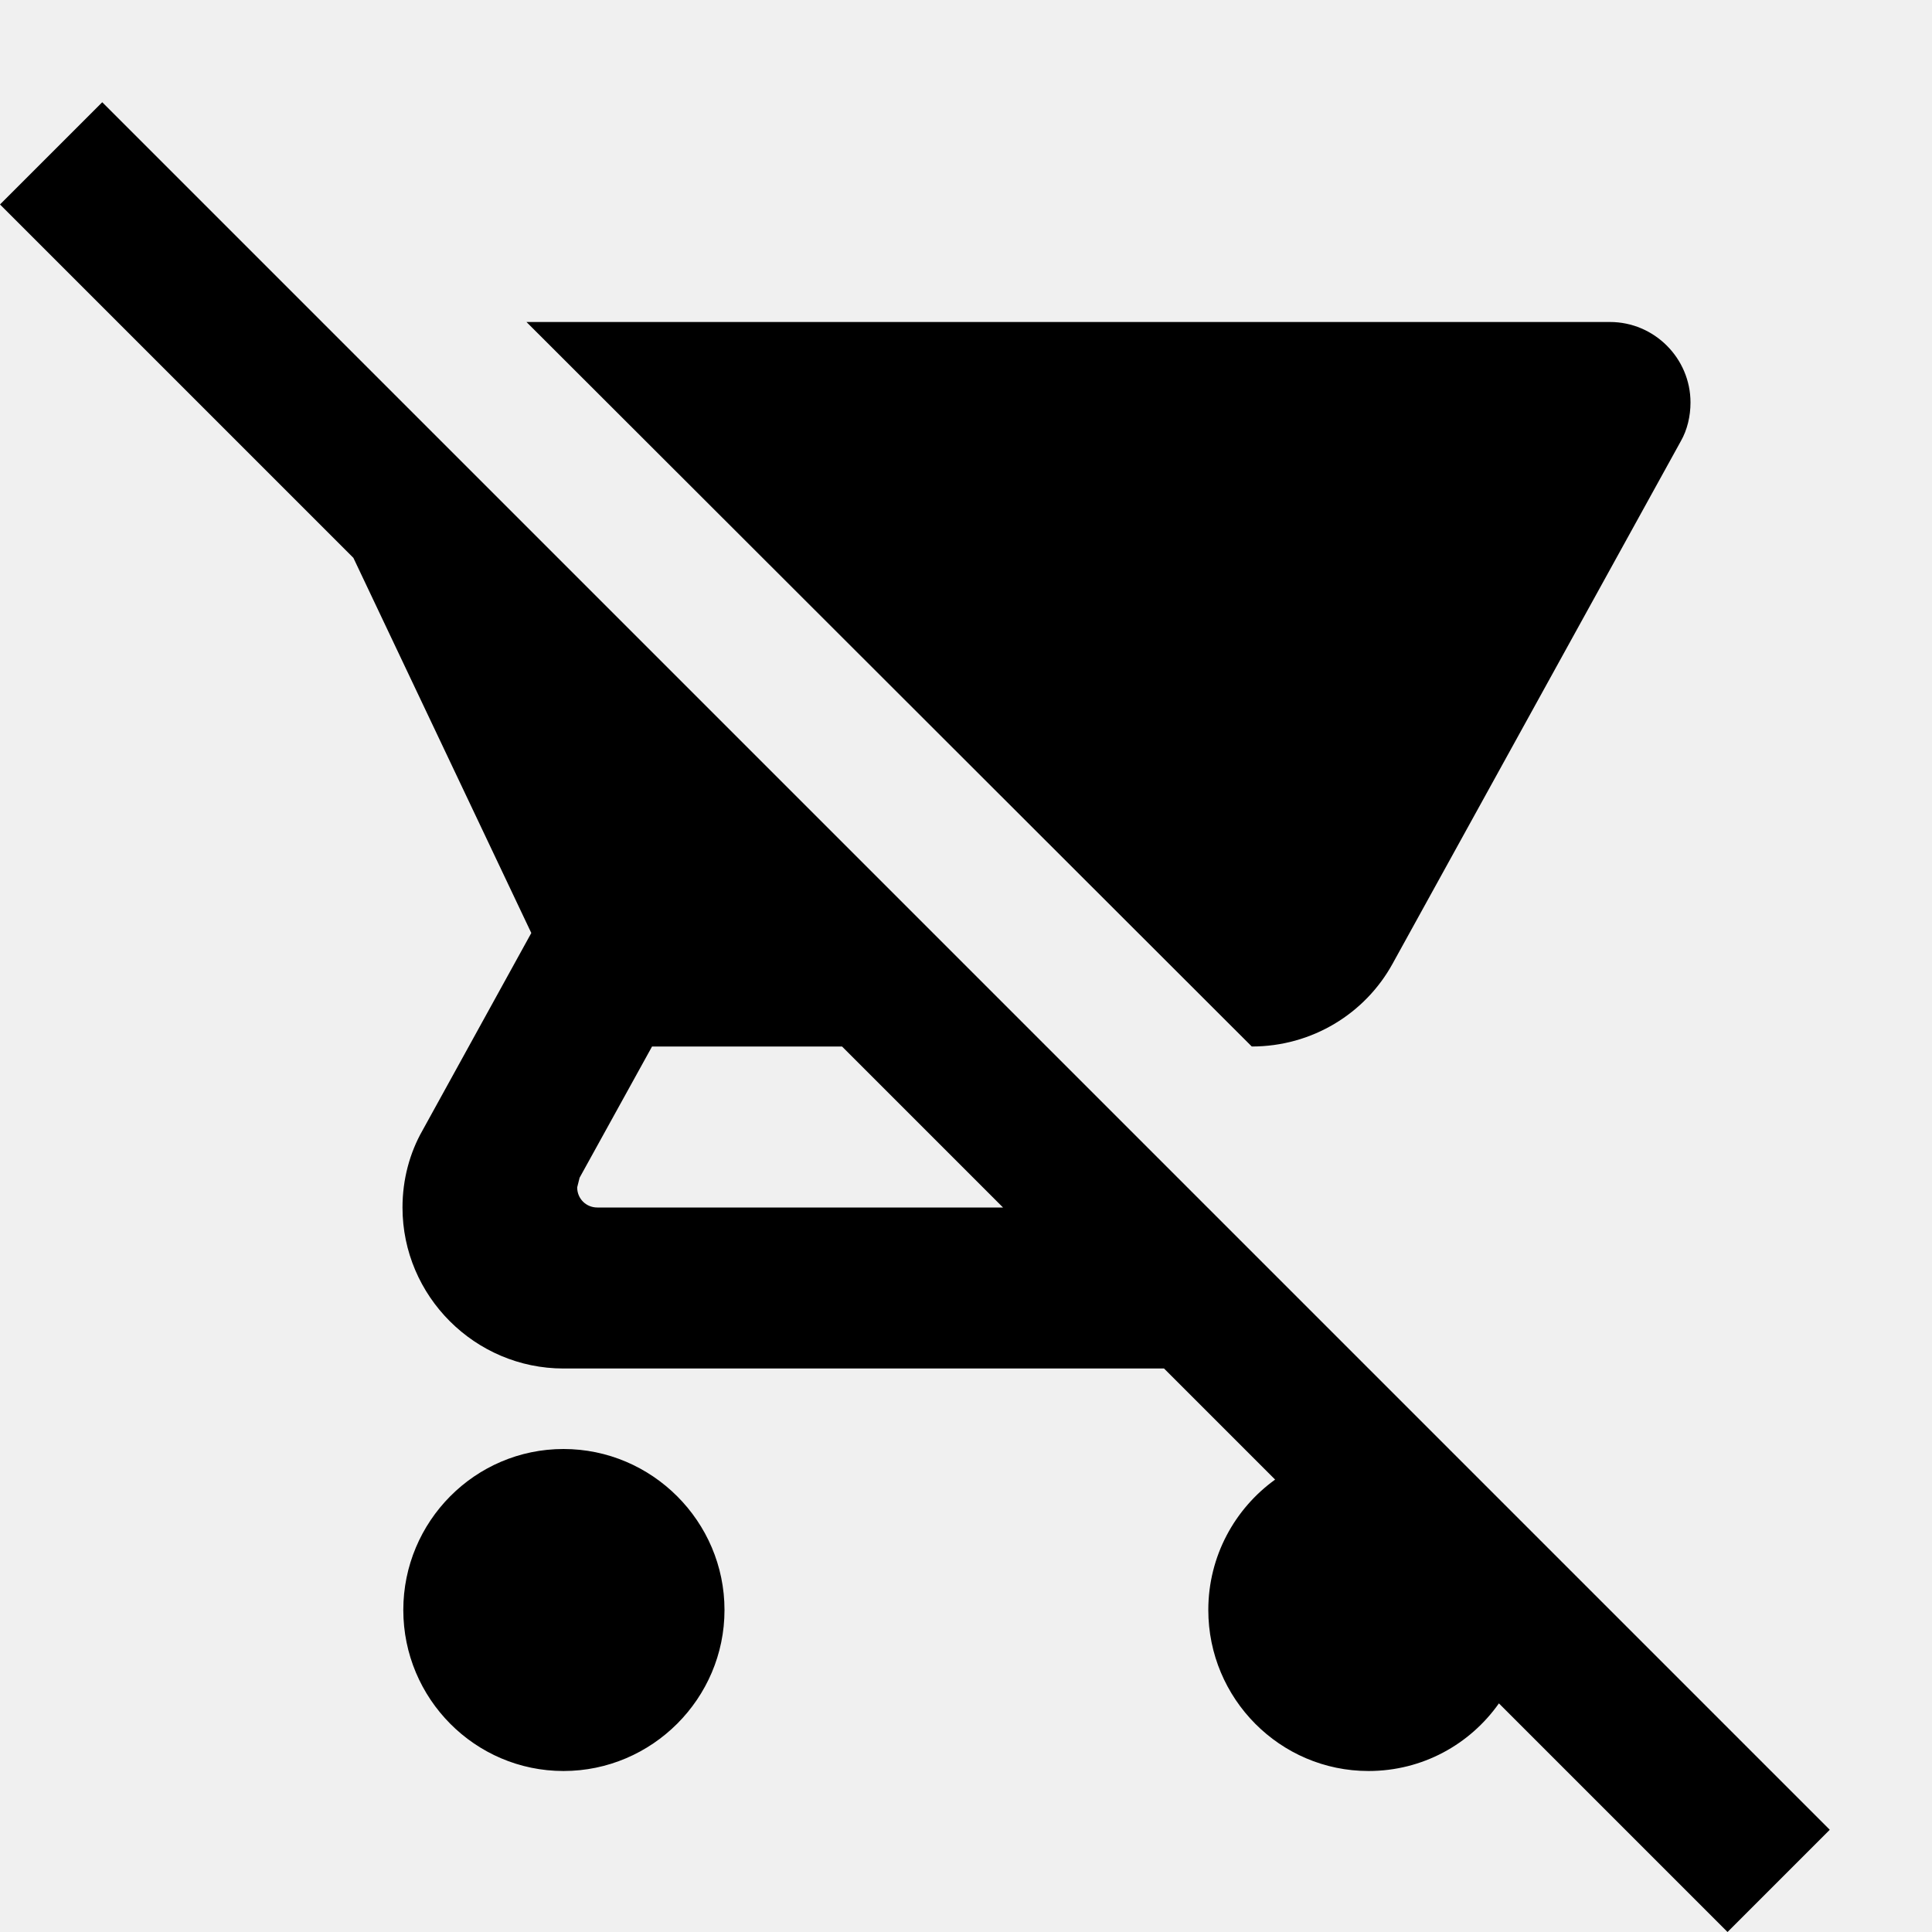
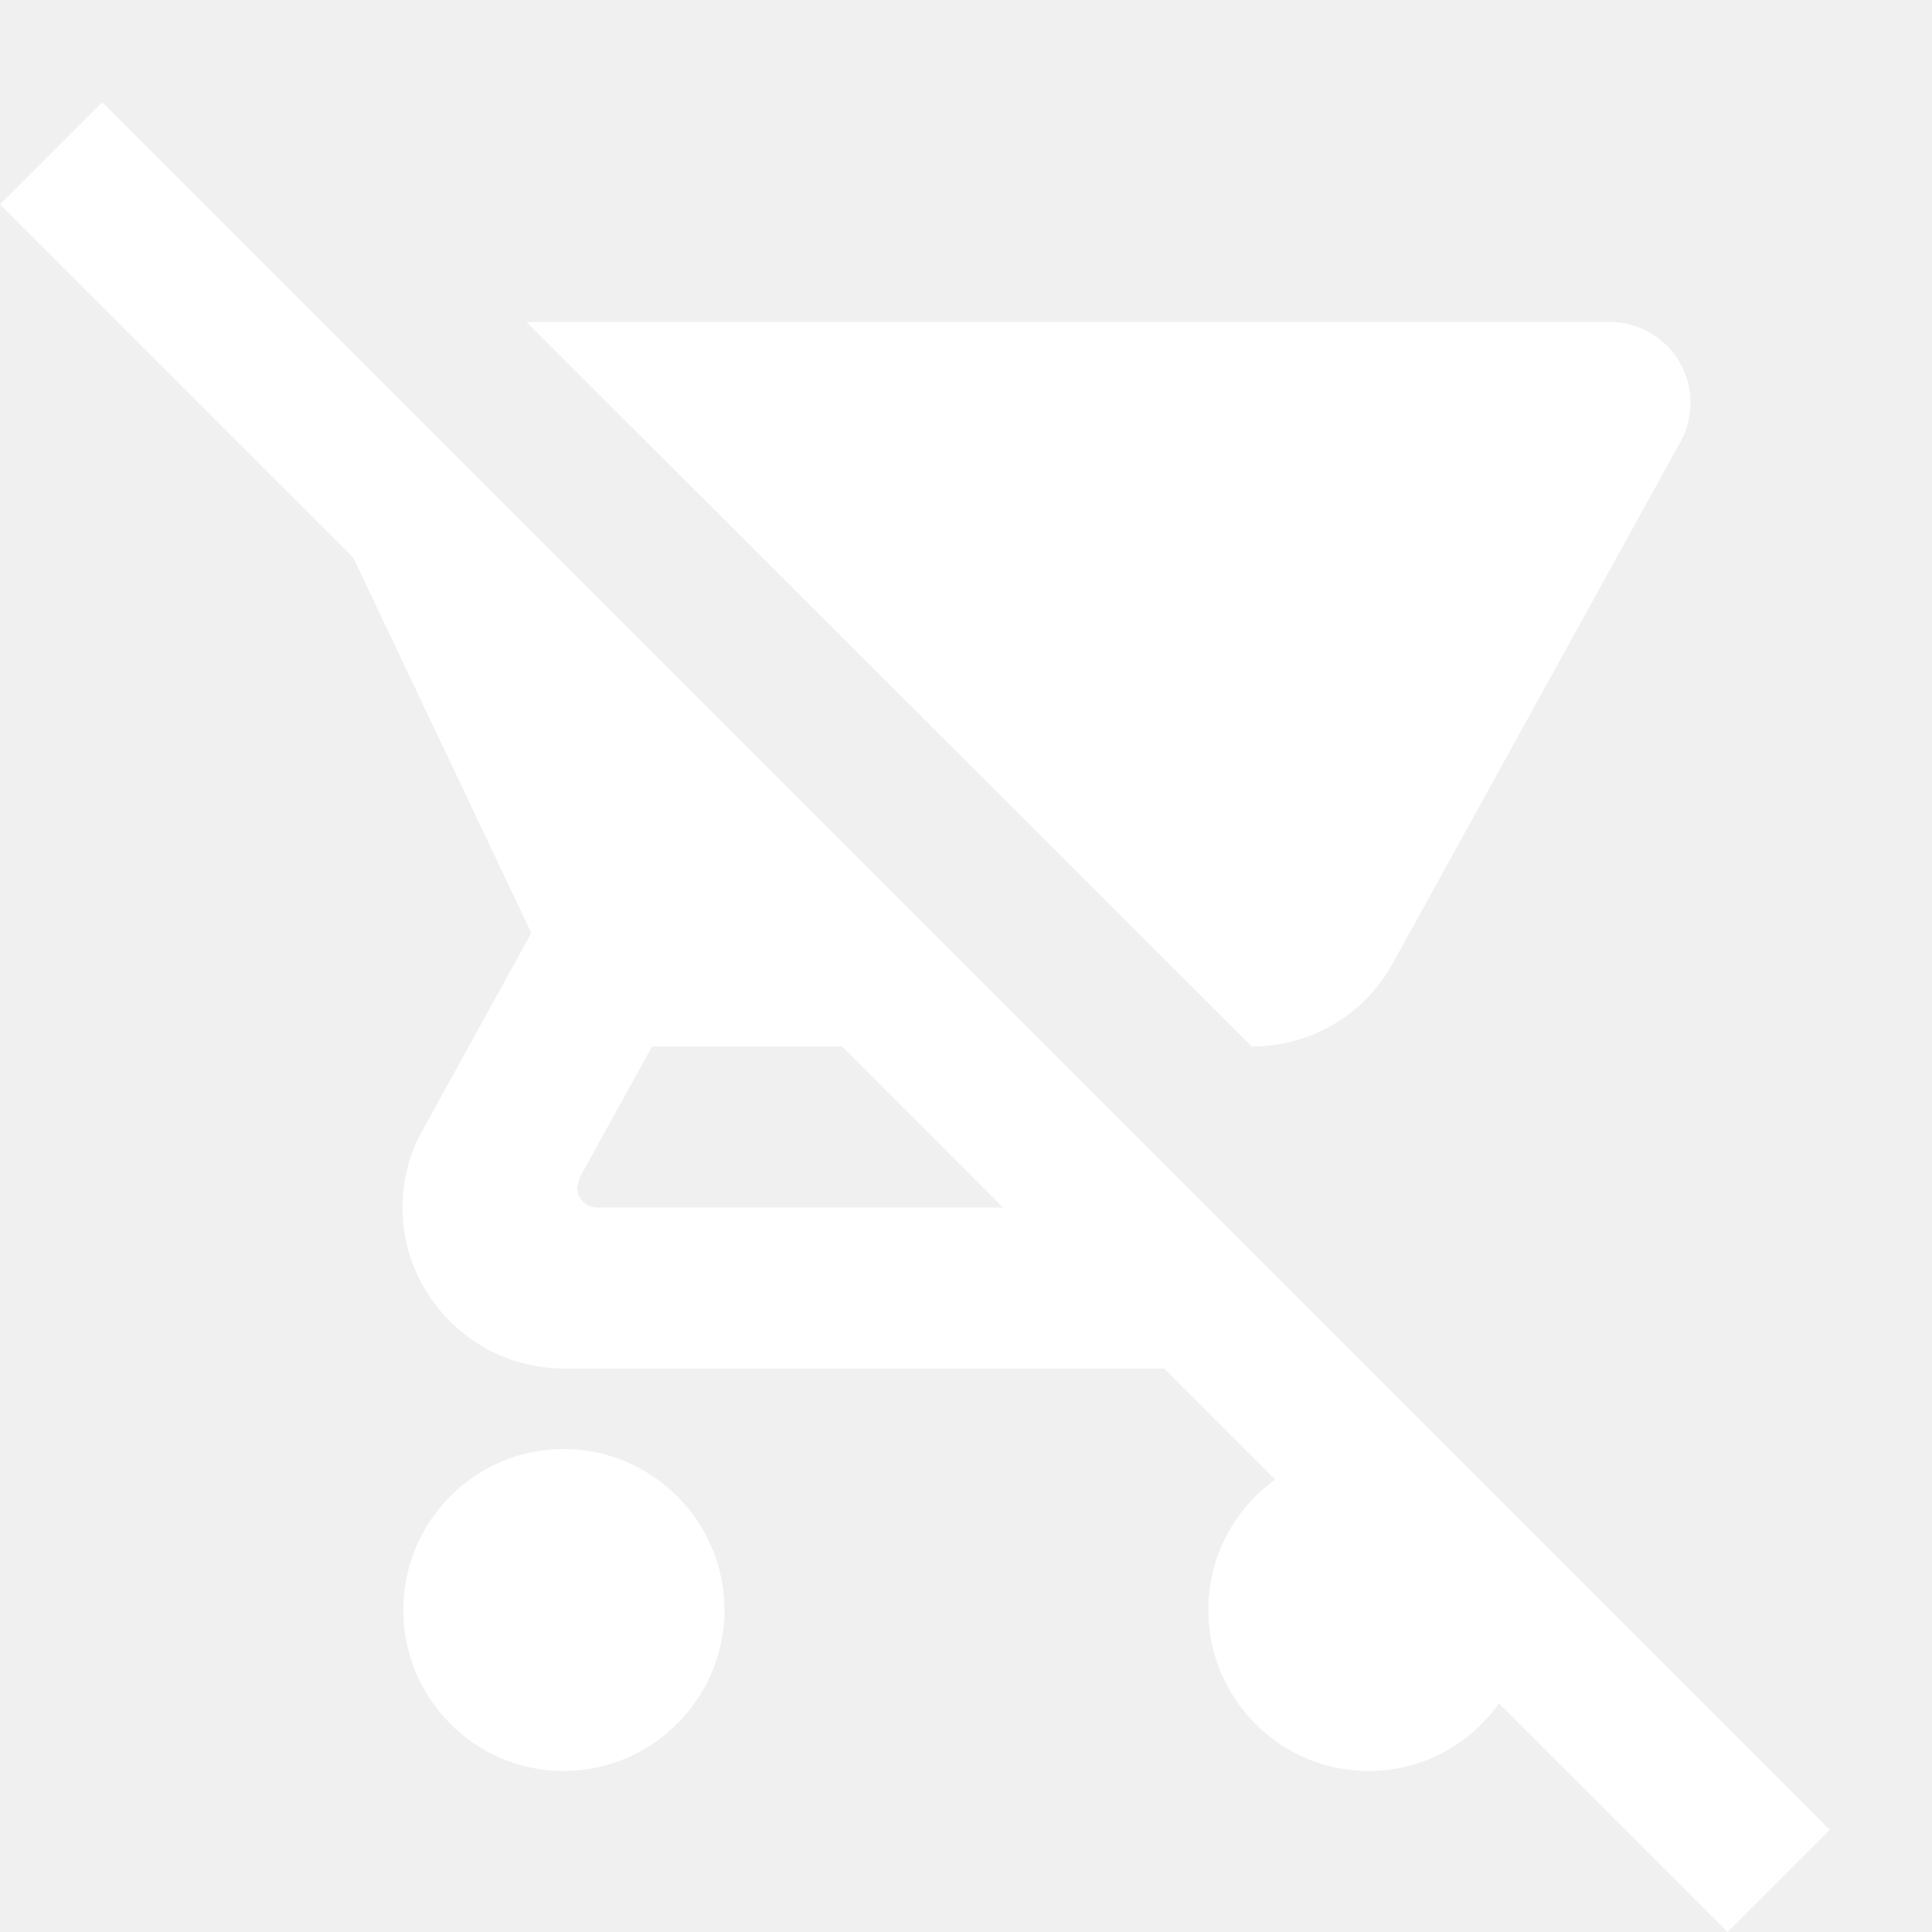
<svg xmlns="http://www.w3.org/2000/svg" width="24" height="24" viewBox="0 0 24 24">
-   <path d="M22.73 22.73L2.77 2.77 2 2l-.73-.73L0 2.54l4.39 4.39 2.21 4.66-1.35 2.45c-.16.28-.25.61-.25.96 0 1.1.9 2 2 2h7.46l1.38 1.38c-.5.36-.83.95-.83 1.62 0 1.1.89 2 1.99 2 .67 0 1.26-.33 1.62-.84L21.46 24l1.27-1.27zM7.42 15c-.14 0-.25-.11-.25-.25l.03-.12.9-1.63h2.36l2 2H7.42zm8.13-2c.75 0 1.41-.41 1.75-1.03l3.58-6.49c.08-.14.12-.31.12-.48 0-.55-.45-1-1-1H6.54l9.01 9zM7 18c-1.1 0-1.99.9-1.99 2S5.9 22 7 22s2-.9 2-2-.9-2-2-2z" />
+   <path d="M22.73 22.73L2.77 2.77 2 2l-.73-.73L0 2.54l4.39 4.39 2.21 4.66-1.35 2.45c-.16.28-.25.61-.25.96 0 1.1.9 2 2 2h7.46l1.38 1.38c-.5.36-.83.95-.83 1.62 0 1.1.89 2 1.99 2 .67 0 1.26-.33 1.62-.84L21.46 24l1.27-1.27zM7.42 15c-.14 0-.25-.11-.25-.25l.03-.12.9-1.63h2.36l2 2H7.42zm8.13-2c.75 0 1.41-.41 1.75-1.03l3.58-6.49c.08-.14.12-.31.12-.48 0-.55-.45-1-1-1H6.54l9.01 9zM7 18c-1.1 0-1.99.9-1.99 2S5.9 22 7 22s2-.9 2-2-.9-2-2-2z" style="fill:white" />
  <path fill="none" d="M0 0h24v24H0z" />
</svg>
